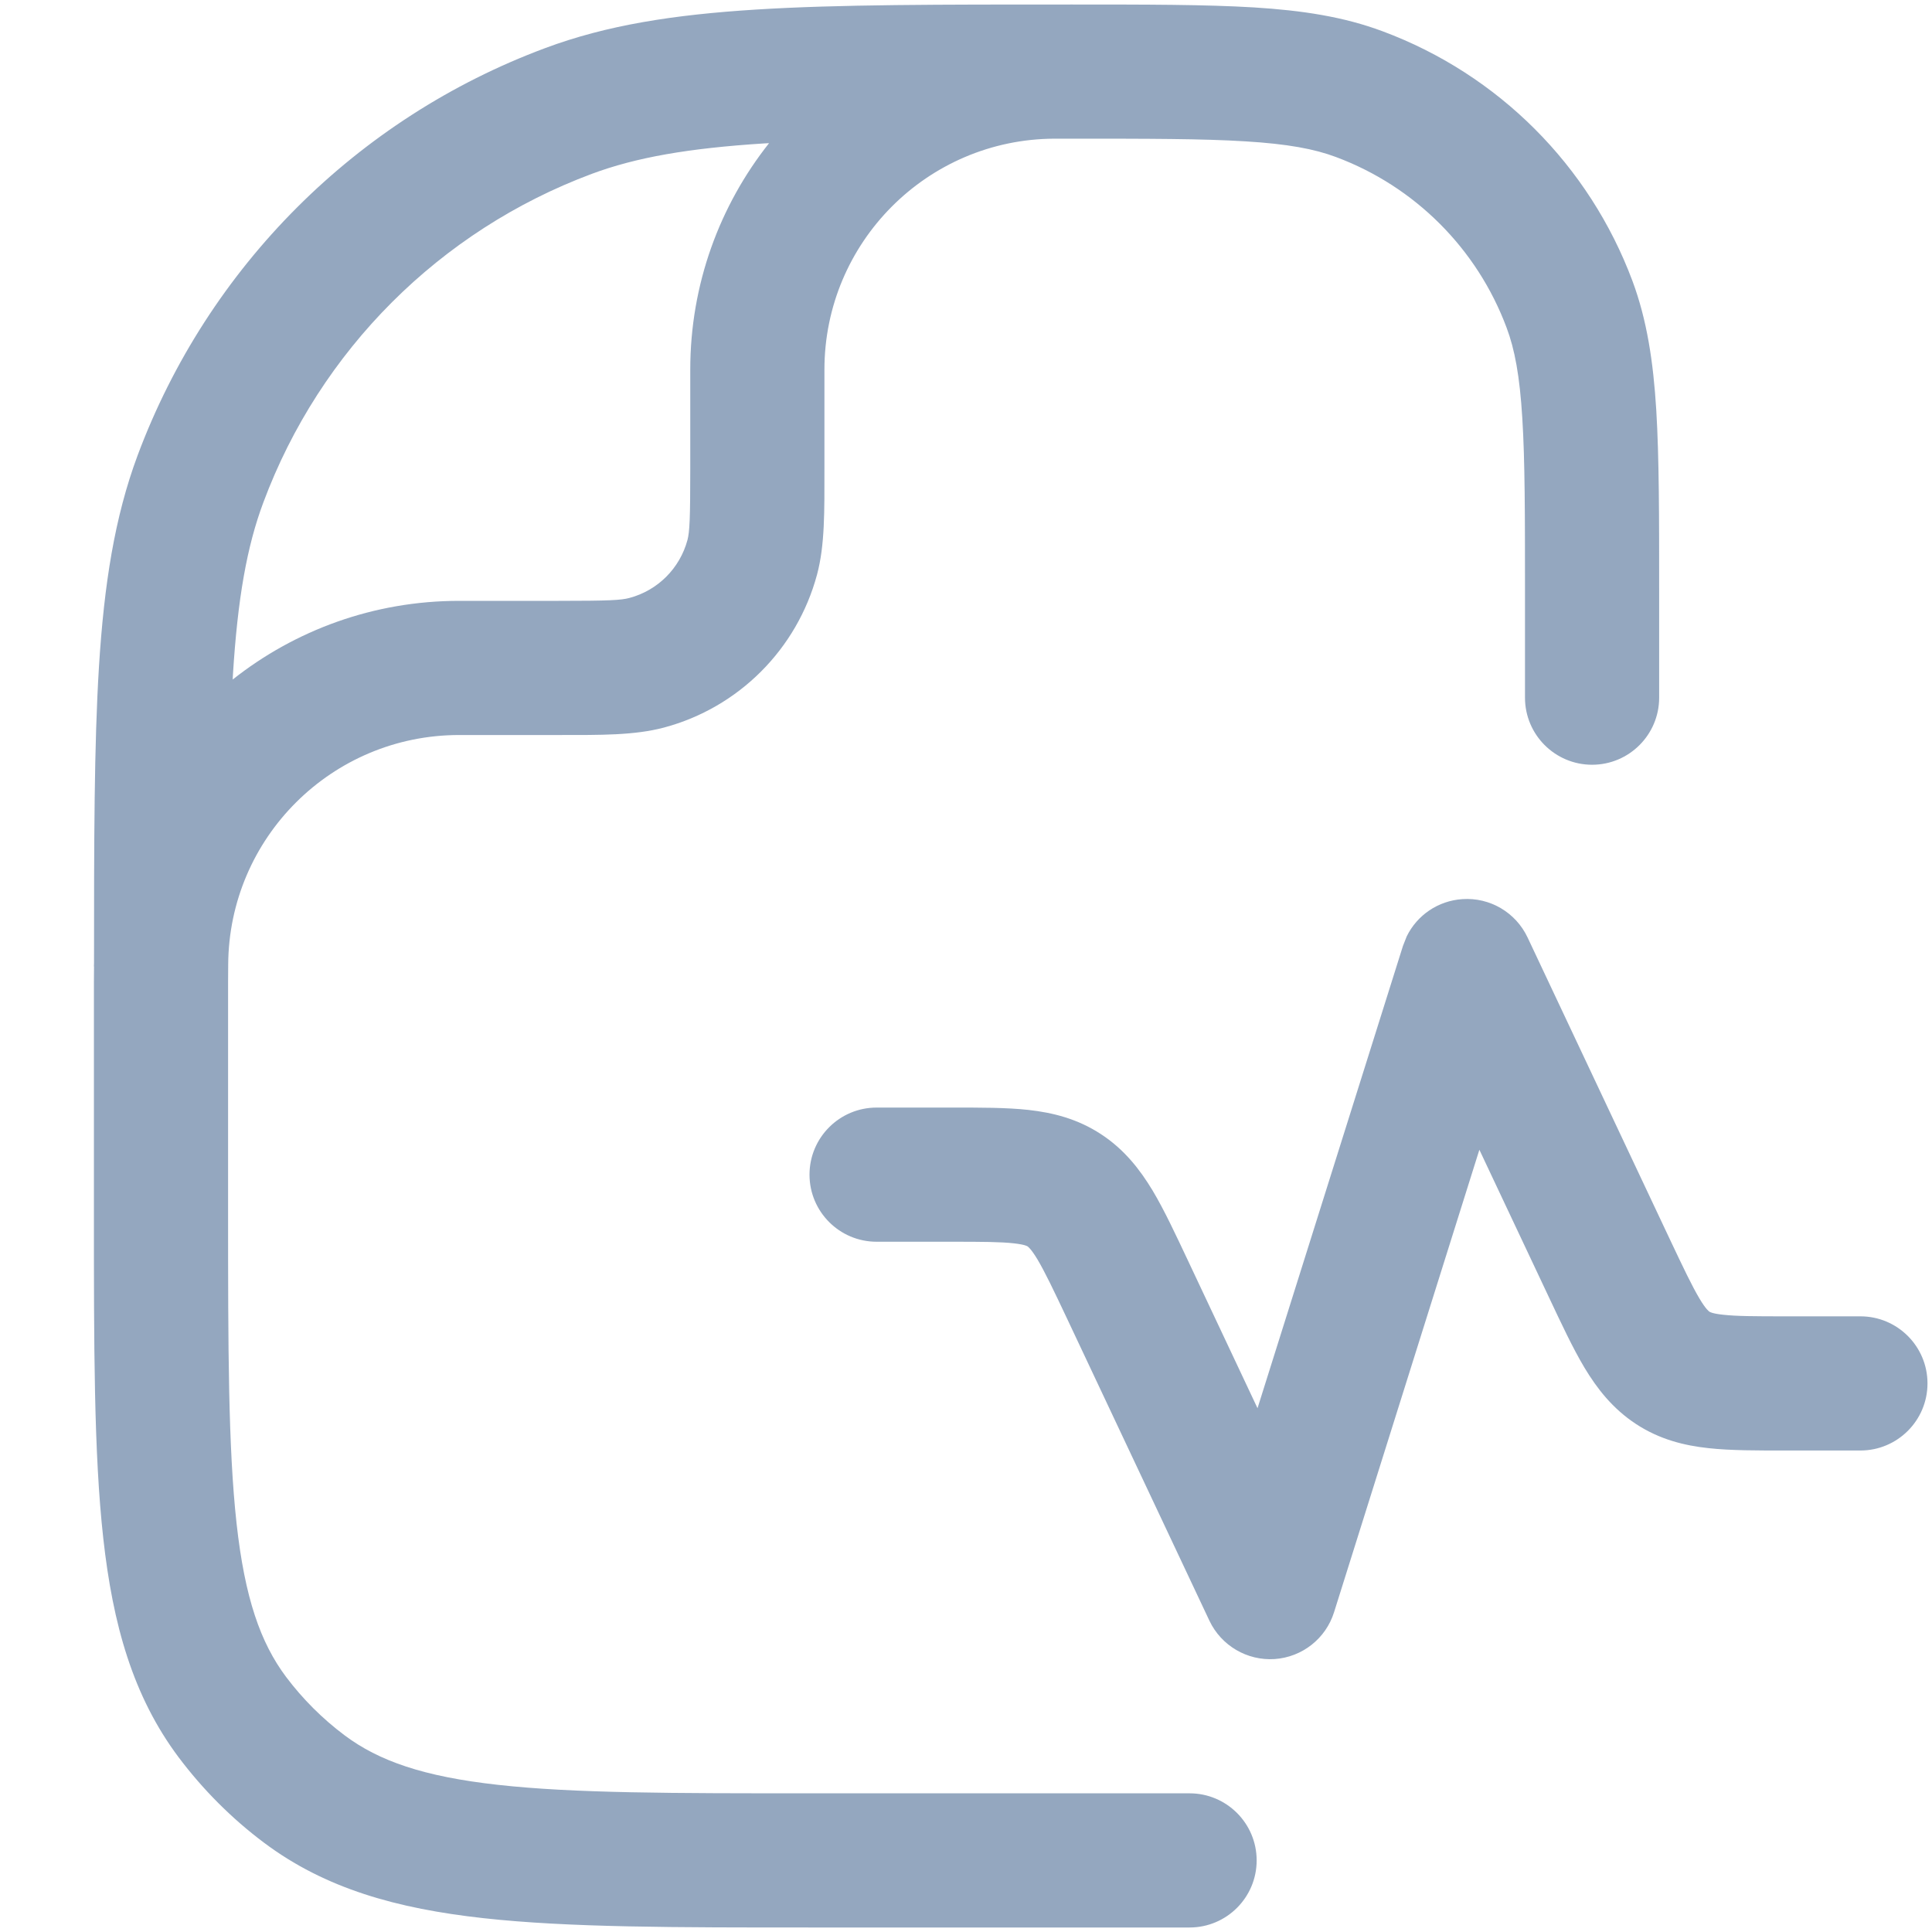
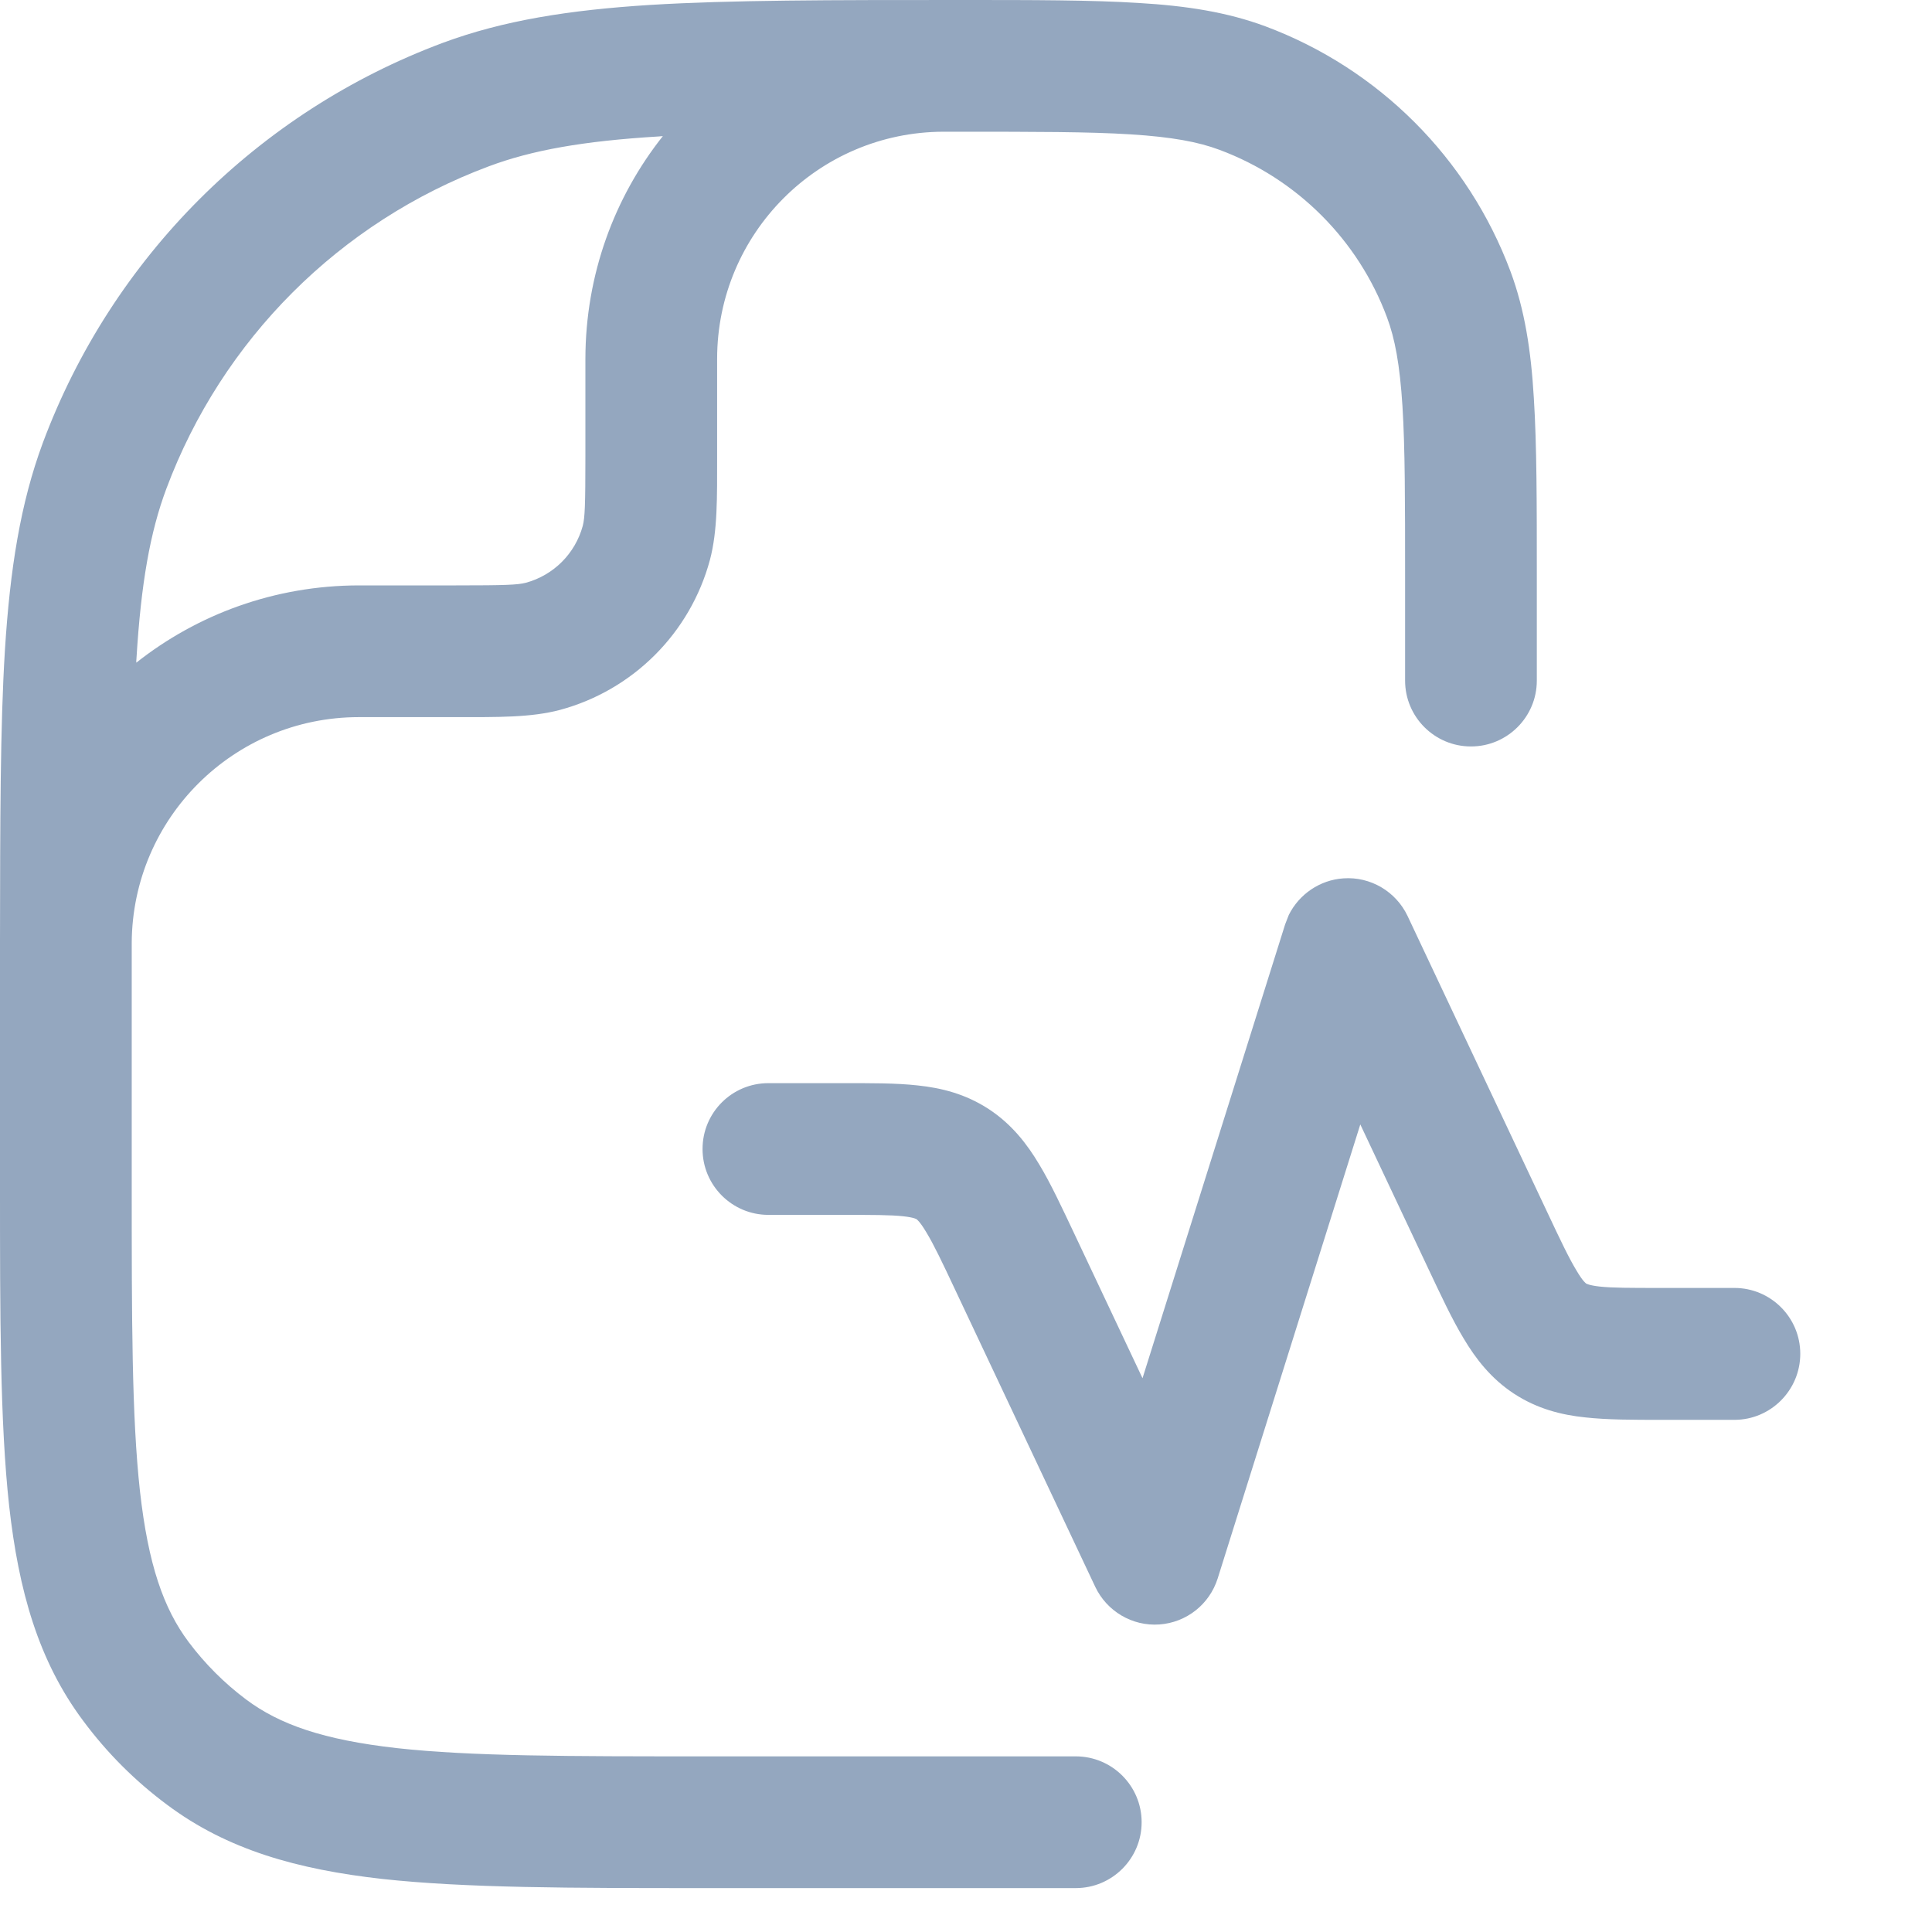
- <svg xmlns="http://www.w3.org/2000/svg" width="18" height="18" viewBox="0 0 18 18" fill="none">
-   <path fill-rule="evenodd" clip-rule="evenodd" d="M9.985 0.042C8.758 0.042 7.81 0.041 7.045 0.089C6.276 0.137 5.652 0.234 5.077 0.449C3.322 1.103 1.937 2.488 1.282 4.243C1.068 4.818 0.97 5.443 0.922 6.212C0.877 6.939 0.876 7.832 0.876 8.973C0.876 8.982 0.875 8.991 0.875 9C0.875 9.003 0.876 9.006 0.876 9.009C0.876 9.056 0.875 9.103 0.875 9.151L0.875 11.273C0.875 12.537 0.874 13.538 0.962 14.33C1.051 15.135 1.238 15.803 1.664 16.372C1.891 16.674 2.159 16.943 2.461 17.169C3.031 17.596 3.698 17.782 4.503 17.871C5.296 17.959 6.296 17.958 7.56 17.958L11.083 17.958C11.428 17.958 11.708 17.678 11.708 17.333C11.708 16.988 11.428 16.708 11.083 16.708L7.56 16.708C6.267 16.708 5.349 16.708 4.64 16.629C3.945 16.552 3.529 16.406 3.211 16.168C3.004 16.013 2.82 15.829 2.665 15.623C2.427 15.305 2.281 14.889 2.204 14.193C2.126 13.485 2.125 12.566 2.125 11.273L2.125 9.151C2.125 9.096 2.126 9.042 2.126 8.989C2.132 7.805 3.092 6.848 4.278 6.848H5.204C5.594 6.848 5.911 6.852 6.188 6.778C6.882 6.592 7.425 6.049 7.612 5.354C7.686 5.078 7.681 4.76 7.681 4.37V3.444C7.681 2.259 8.639 1.297 9.823 1.292C9.876 1.292 9.93 1.292 9.985 1.292C10.698 1.292 11.205 1.292 11.604 1.317C11.998 1.341 12.247 1.388 12.447 1.463C13.182 1.737 13.763 2.318 14.037 3.054C14.112 3.253 14.159 3.502 14.183 3.896C14.208 4.295 14.208 4.802 14.208 5.515V6.5C14.208 6.845 14.488 7.125 14.833 7.125C15.178 7.125 15.458 6.845 15.458 6.5V5.515C15.458 4.818 15.458 4.266 15.431 3.819C15.403 3.367 15.344 2.98 15.209 2.617C14.807 1.541 13.959 0.693 12.883 0.292C12.52 0.156 12.133 0.097 11.681 0.069C11.234 0.042 10.682 0.042 9.985 0.042ZM7.165 1.334C6.706 1.914 6.431 2.647 6.431 3.444V4.37C6.431 4.841 6.425 4.954 6.405 5.031C6.334 5.295 6.128 5.501 5.864 5.571C5.787 5.592 5.674 5.598 5.204 5.598H4.278C3.481 5.598 2.748 5.872 2.168 6.331C2.169 6.317 2.169 6.303 2.17 6.289C2.214 5.577 2.3 5.091 2.454 4.68C2.982 3.264 4.098 2.148 5.513 1.62C5.924 1.467 6.411 1.381 7.123 1.336C7.137 1.336 7.151 1.335 7.165 1.334Z" fill="#94A7BF" />
-   <path d="M13.624 8.377C13.399 8.392 13.203 8.526 13.106 8.724L13.071 8.813L11.716 13.12L11.072 11.753C10.954 11.503 10.847 11.273 10.738 11.091C10.622 10.899 10.477 10.71 10.258 10.567C10.037 10.422 9.806 10.366 9.583 10.341C9.375 10.318 9.128 10.319 8.867 10.319H8.167C7.822 10.319 7.542 10.599 7.542 10.944C7.542 11.289 7.822 11.569 8.167 11.569H8.867C9.156 11.569 9.323 11.57 9.447 11.584C9.554 11.596 9.573 11.612 9.573 11.612C9.576 11.614 9.604 11.631 9.666 11.734C9.735 11.85 9.813 12.013 9.942 12.286L11.268 15.1C11.378 15.332 11.619 15.474 11.876 15.457C12.133 15.439 12.352 15.266 12.429 15.021L13.783 10.712L14.428 12.08C14.546 12.33 14.653 12.56 14.762 12.742C14.878 12.935 15.023 13.123 15.242 13.267C15.463 13.412 15.694 13.468 15.917 13.492C16.125 13.515 16.372 13.514 16.634 13.514H17.333C17.678 13.514 17.958 13.234 17.958 12.889C17.958 12.544 17.678 12.264 17.333 12.264H16.634C16.344 12.264 16.177 12.263 16.053 12.249C15.949 12.238 15.929 12.222 15.927 12.221C15.924 12.219 15.896 12.203 15.834 12.099C15.765 11.983 15.687 11.82 15.558 11.547L14.232 8.734C14.122 8.501 13.881 8.359 13.624 8.377Z" fill="#94A7BF" />
+ <svg xmlns="http://www.w3.org/2000/svg" width="11" height="11" viewBox="0 0 11 11" fill="none">
+   <path fill-rule="evenodd" clip-rule="evenodd" d="M5.466 1.49366e-08C4.73 -5.8166e-08 4.161 -0 3.702 0.028C3.241 0.057 2.866 0.116 2.521 0.244C1.468 0.637 0.637 1.468 0.244 2.521C0.116 2.866 0.057 3.241 0.028 3.702C0.001 4.138 0.001 4.674 0 5.359C0 5.364 1.18655e-07 5.37 1.18229e-07 5.375C1.1797e-07 5.377 0 5.379 0 5.38C0 5.409 1.20033e-07 5.437 1.18229e-07 5.466L1.18229e-07 6.739C-4.28648e-09 7.497 -0 8.098 0.052 8.573C0.106 9.056 0.218 9.456 0.474 9.798C0.609 9.98 0.77 10.141 0.952 10.276C1.294 10.532 1.694 10.644 2.177 10.698C2.652 10.75 3.252 10.75 4.011 10.75H6.125C6.332 10.75 6.5 10.582 6.5 10.375C6.5 10.168 6.332 10 6.125 10H4.011C3.235 10 2.684 10 2.259 9.953C1.842 9.906 1.592 9.819 1.401 9.676C1.277 9.583 1.167 9.473 1.074 9.349C0.931 9.158 0.844 8.908 0.797 8.491C0.75 8.066 0.75 7.515 0.75 6.739L0.75 5.466C0.75 5.433 0.75 5.4 0.75 5.368C0.754 4.658 1.33 4.084 2.042 4.083H2.597C2.831 4.083 3.022 4.086 3.188 4.042C3.604 3.93 3.93 3.604 4.042 3.188C4.086 3.022 4.083 2.831 4.083 2.597V2.042C4.084 1.33 4.658 0.753 5.369 0.75C5.401 0.75 5.433 0.75 5.466 0.75C5.894 0.75 6.198 0.75 6.438 0.765C6.674 0.78 6.823 0.808 6.943 0.853C7.384 1.017 7.733 1.366 7.897 1.807C7.942 1.927 7.97 2.076 7.985 2.312C8 2.552 8 2.856 8 3.284V3.875C8 4.082 8.168 4.25 8.375 4.25C8.582 4.25 8.75 4.082 8.75 3.875L8.75 3.284C8.75 2.866 8.75 2.534 8.733 2.266C8.717 1.995 8.681 1.763 8.6 1.545C8.359 0.9 7.85 0.391 7.205 0.15C6.987 0.069 6.755 0.033 6.484 0.017C6.216 -4.95166e-05 5.884 4.4739e-08 5.466 1.49366e-08ZM3.774 0.775C3.498 1.123 3.334 1.563 3.333 2.042V2.597C3.333 2.88 3.33 2.947 3.318 2.994C3.275 3.152 3.152 3.275 2.994 3.318C2.947 3.33 2.88 3.333 2.597 3.333H2.042C1.563 3.334 1.124 3.498 0.776 3.773C0.776 3.765 0.776 3.757 0.777 3.749C0.803 3.321 0.855 3.029 0.947 2.783C1.264 1.934 1.934 1.264 2.783 0.947C3.029 0.855 3.321 0.803 3.749 0.777C3.757 0.776 3.765 0.776 3.774 0.775Z" fill="#94A7BF" />
+   <path d="M7.649 5.001C7.515 5.01 7.397 5.091 7.338 5.209L7.317 5.263L6.505 7.847L6.118 7.027C6.047 6.877 5.983 6.739 5.917 6.63C5.848 6.514 5.761 6.401 5.63 6.315C5.497 6.228 5.359 6.194 5.225 6.18C5.1 6.166 4.952 6.167 4.795 6.167H4.375C4.168 6.167 4 6.334 4 6.542C4 6.749 4.168 6.917 4.375 6.917H4.795C4.968 6.917 5.069 6.917 5.143 6.925C5.207 6.932 5.219 6.942 5.219 6.942C5.221 6.944 5.237 6.954 5.274 7.016C5.316 7.085 5.363 7.183 5.44 7.347L6.236 9.035C6.302 9.174 6.447 9.26 6.601 9.249C6.755 9.238 6.886 9.135 6.933 8.987L7.745 6.402L8.132 7.223C8.203 7.373 8.267 7.511 8.333 7.62C8.402 7.736 8.489 7.849 8.62 7.935C8.753 8.022 8.891 8.056 9.025 8.07C9.15 8.084 9.298 8.084 9.455 8.084H9.875C10.082 8.084 10.25 7.915 10.25 7.708C10.25 7.501 10.082 7.333 9.875 7.333H9.455C9.282 7.333 9.181 7.333 9.107 7.325C9.045 7.318 9.032 7.308 9.031 7.308C9.029 7.306 9.013 7.297 8.976 7.234C8.934 7.165 8.887 7.067 8.81 6.903L8.014 5.215C7.948 5.076 7.803 4.99 7.649 5.001Z" fill="#94A7BF" />
</svg>
